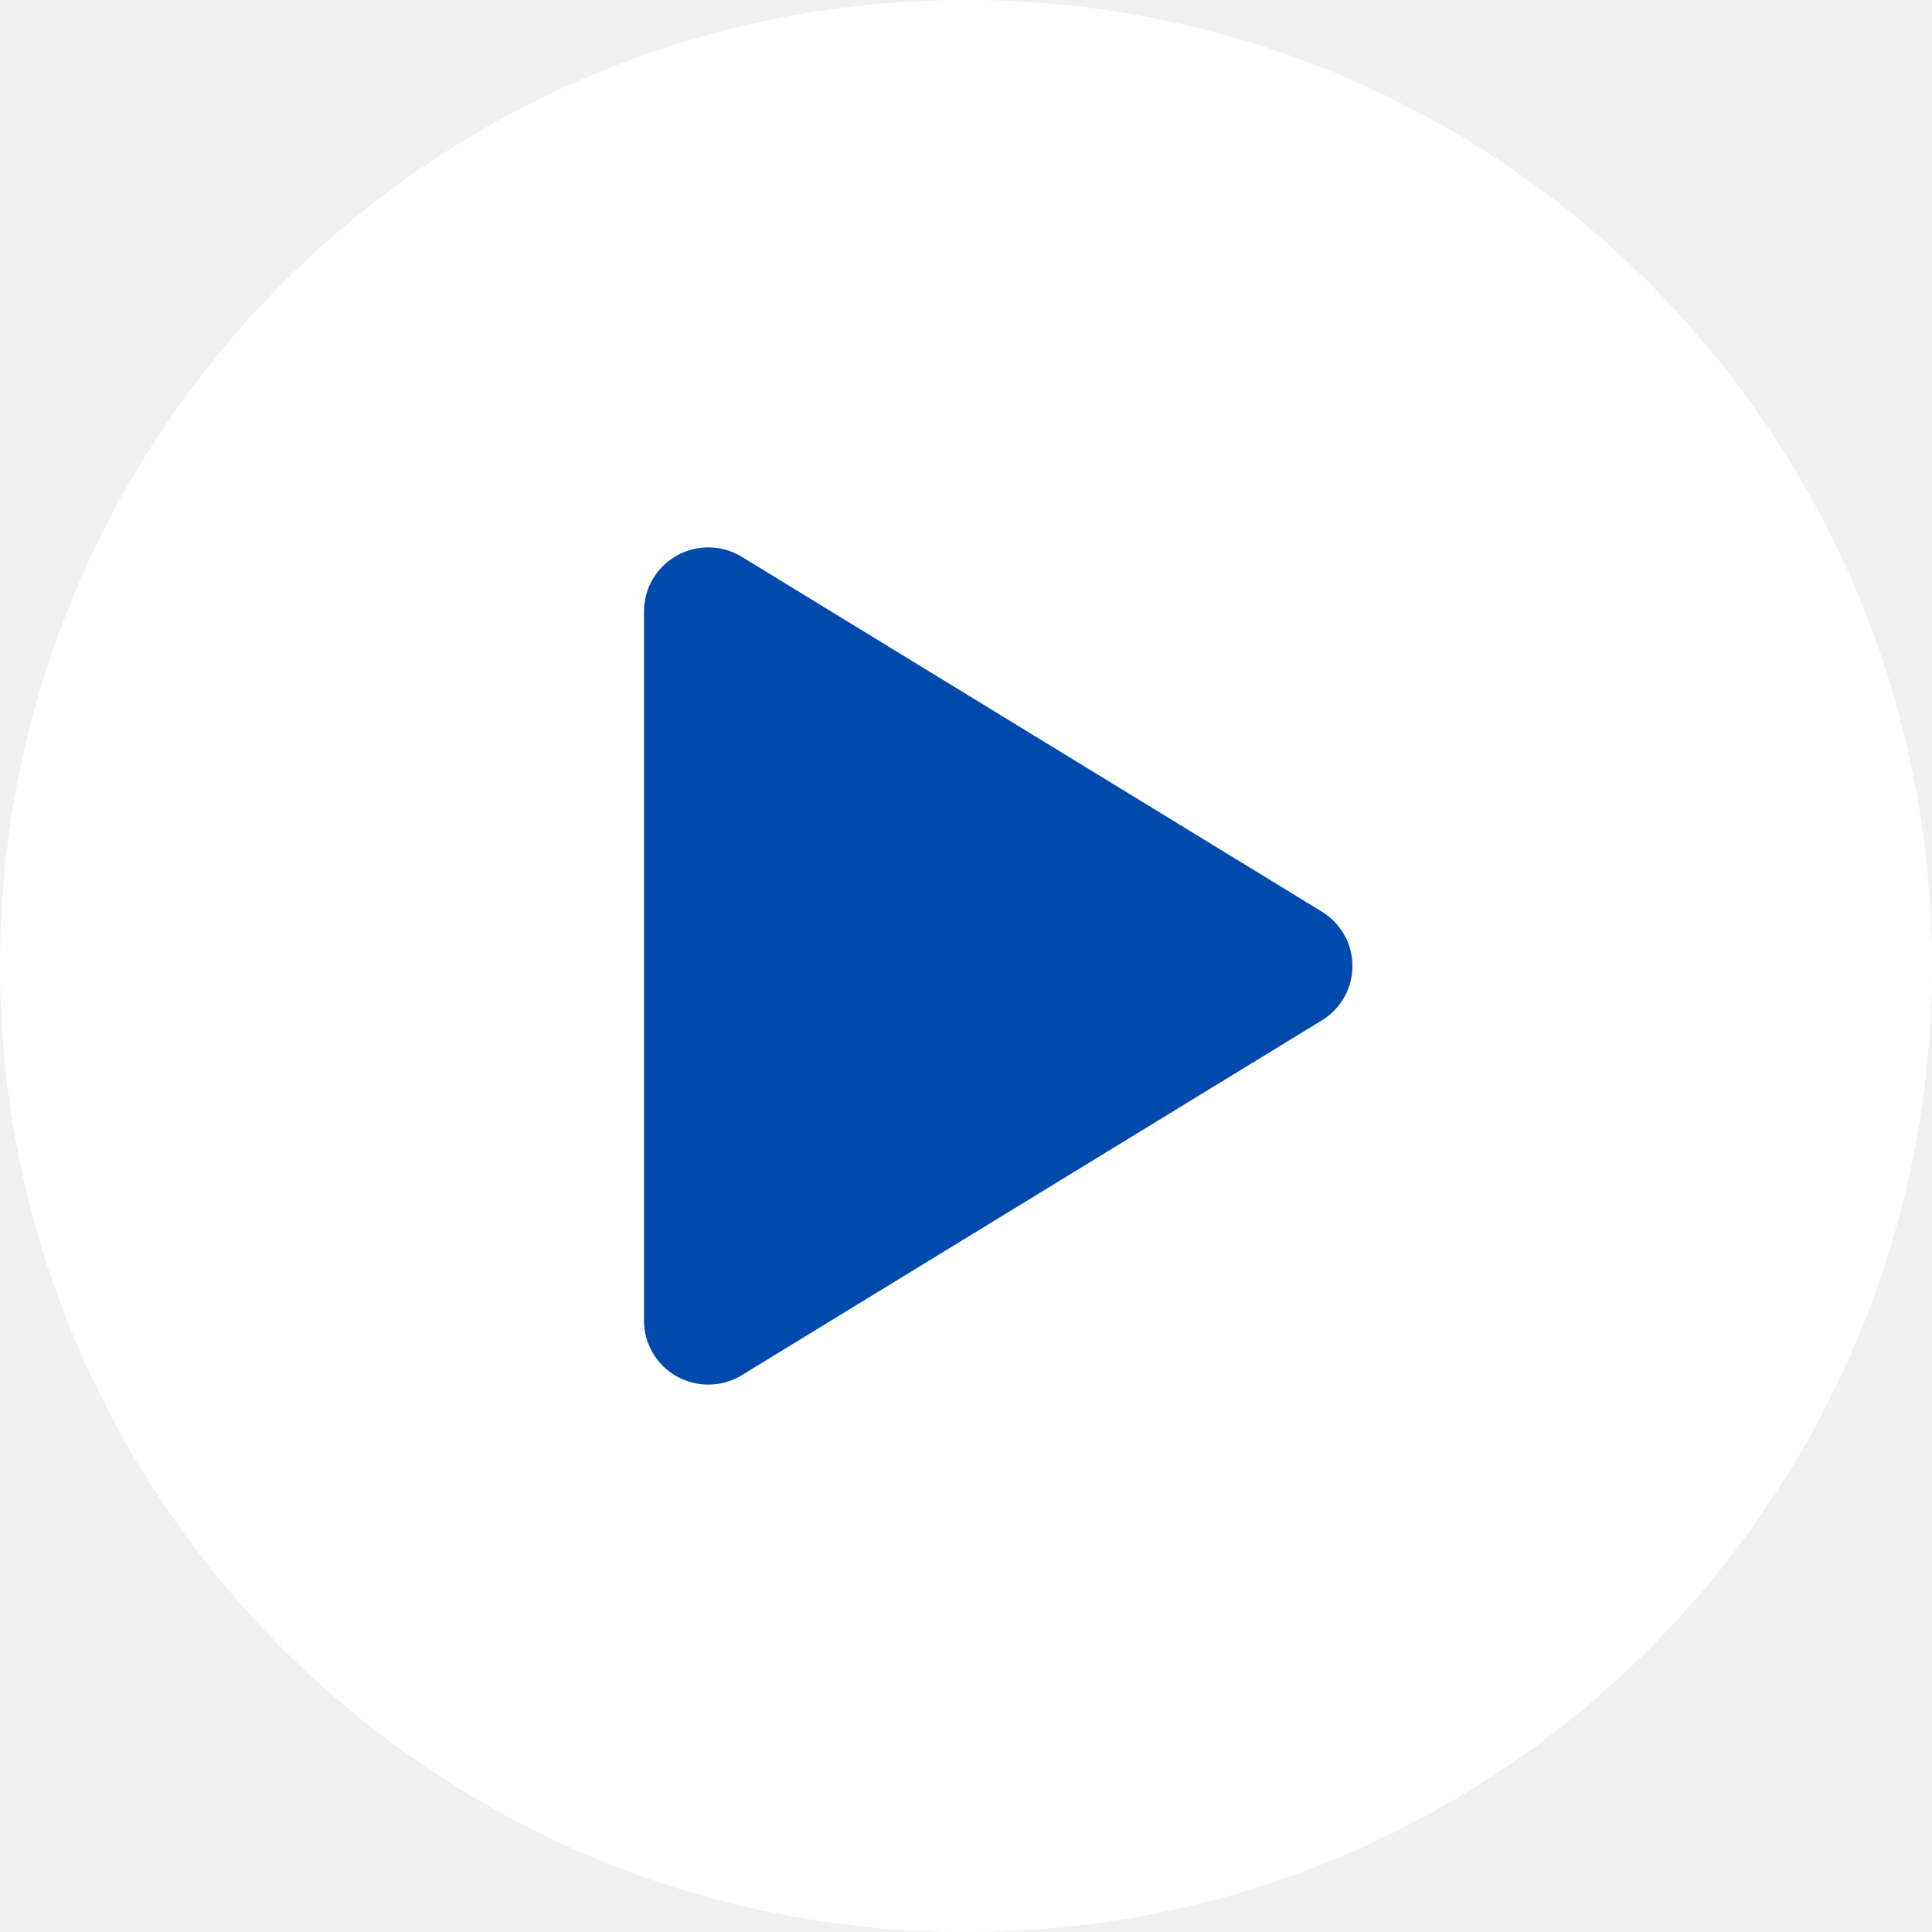
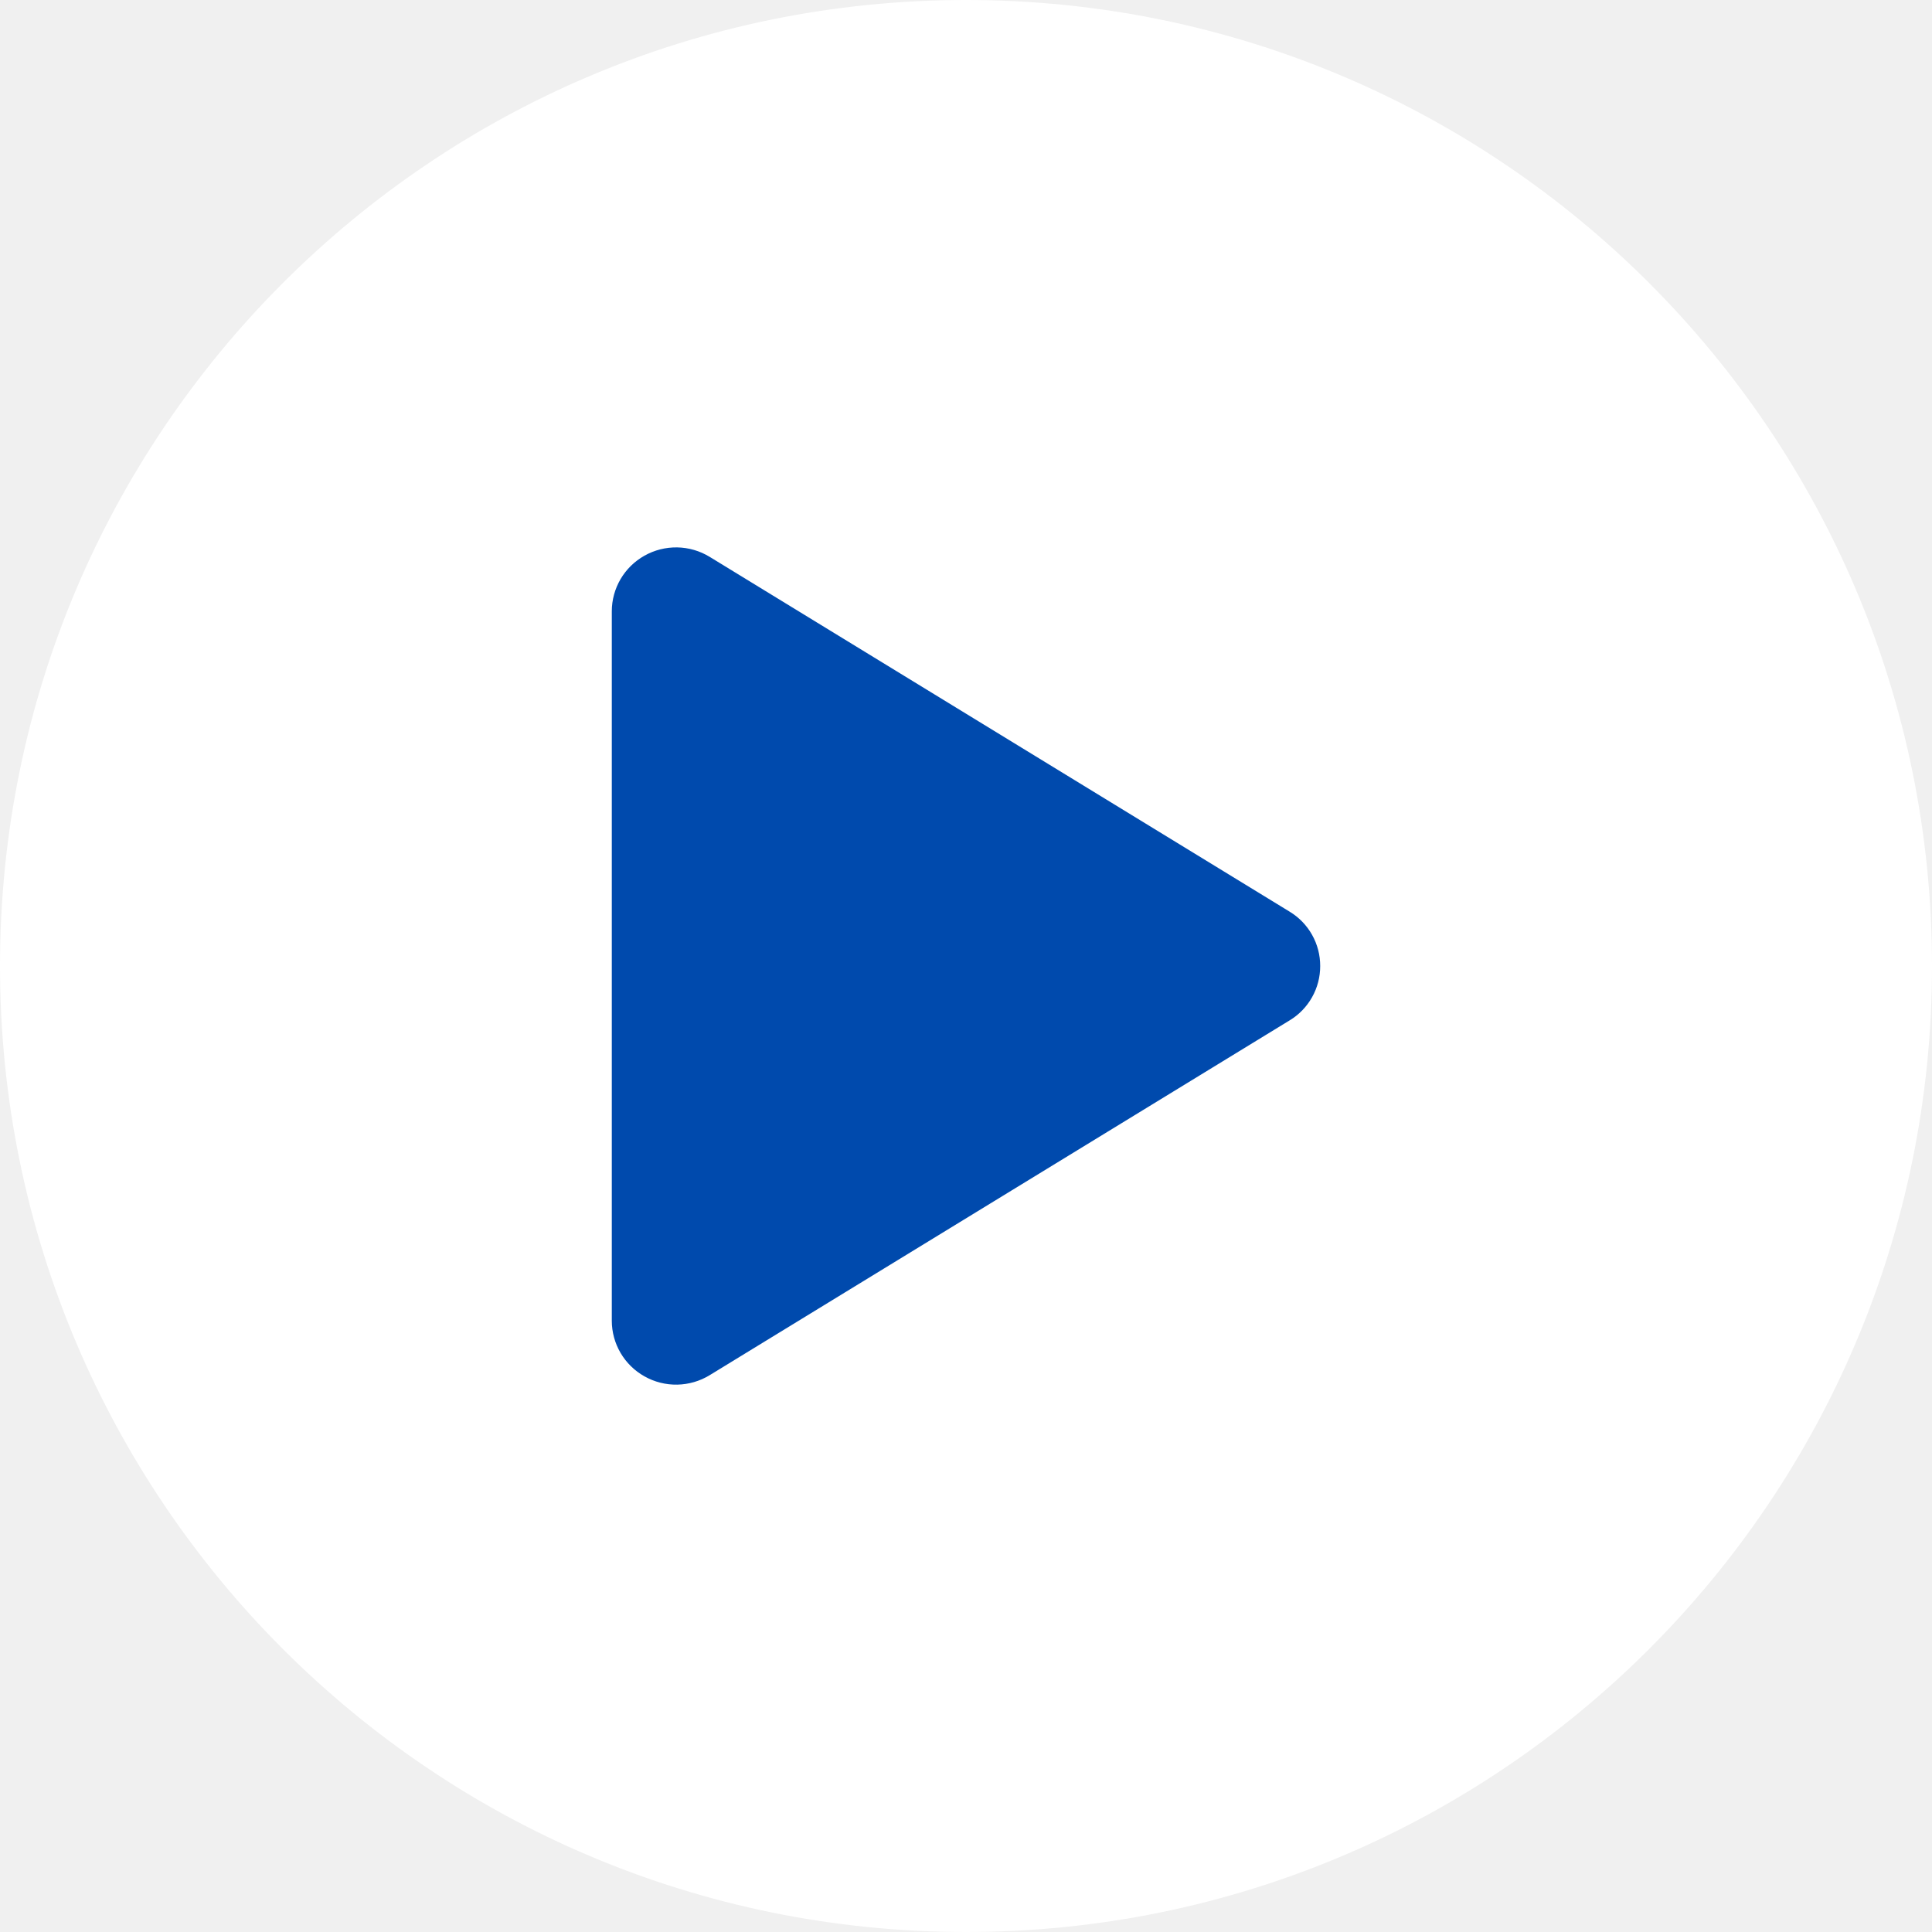
<svg xmlns="http://www.w3.org/2000/svg" width="60" height="60" viewBox="0 0 60 60" fill="none">
-   <rect width="60" height="60" rx="30" fill="white" />
-   <path d="M42 30C42.001 30.34 41.914 30.674 41.747 30.969C41.581 31.265 41.341 31.513 41.05 31.689L23.04 42.706C22.736 42.892 22.389 42.994 22.033 43C21.677 43.007 21.325 42.918 21.015 42.744C20.708 42.572 20.452 42.321 20.273 42.018C20.095 41.714 20 41.368 20 41.016V18.984C20 18.632 20.095 18.286 20.273 17.982C20.452 17.679 20.708 17.428 21.015 17.256C21.325 17.082 21.677 16.993 22.033 17C22.389 17.006 22.736 17.108 23.04 17.294L41.05 28.311C41.341 28.487 41.581 28.735 41.747 29.031C41.914 29.326 42.001 29.66 42 30Z" fill="#004AAD" />
+   <path d="M60 30C60 46.569 46.569 60 30 60C13.431 60 0 46.569 0 30C0 13.431 13.431 0 30 0C46.569 0 60 13.431 60 30Z" fill="white" />
+   <path d="M41 30.001C41.001 30.34 40.914 30.674 40.747 30.97C40.581 31.266 40.341 31.514 40.05 31.689L22.04 42.707C21.736 42.893 21.389 42.994 21.033 43.001C20.677 43.008 20.325 42.919 20.015 42.744C19.708 42.572 19.452 42.322 19.273 42.018C19.095 41.715 19 41.369 19 41.017V18.984C19 18.632 19.095 18.287 19.273 17.983C19.452 17.679 19.708 17.429 20.015 17.257C20.325 17.082 20.677 16.994 21.033 17C21.389 17.007 21.736 17.108 22.04 17.294L40.05 28.312C40.341 28.488 40.581 28.735 40.747 29.031C40.914 29.327 41.001 29.661 41 30.001Z" fill="#004AAD" />
</svg>
